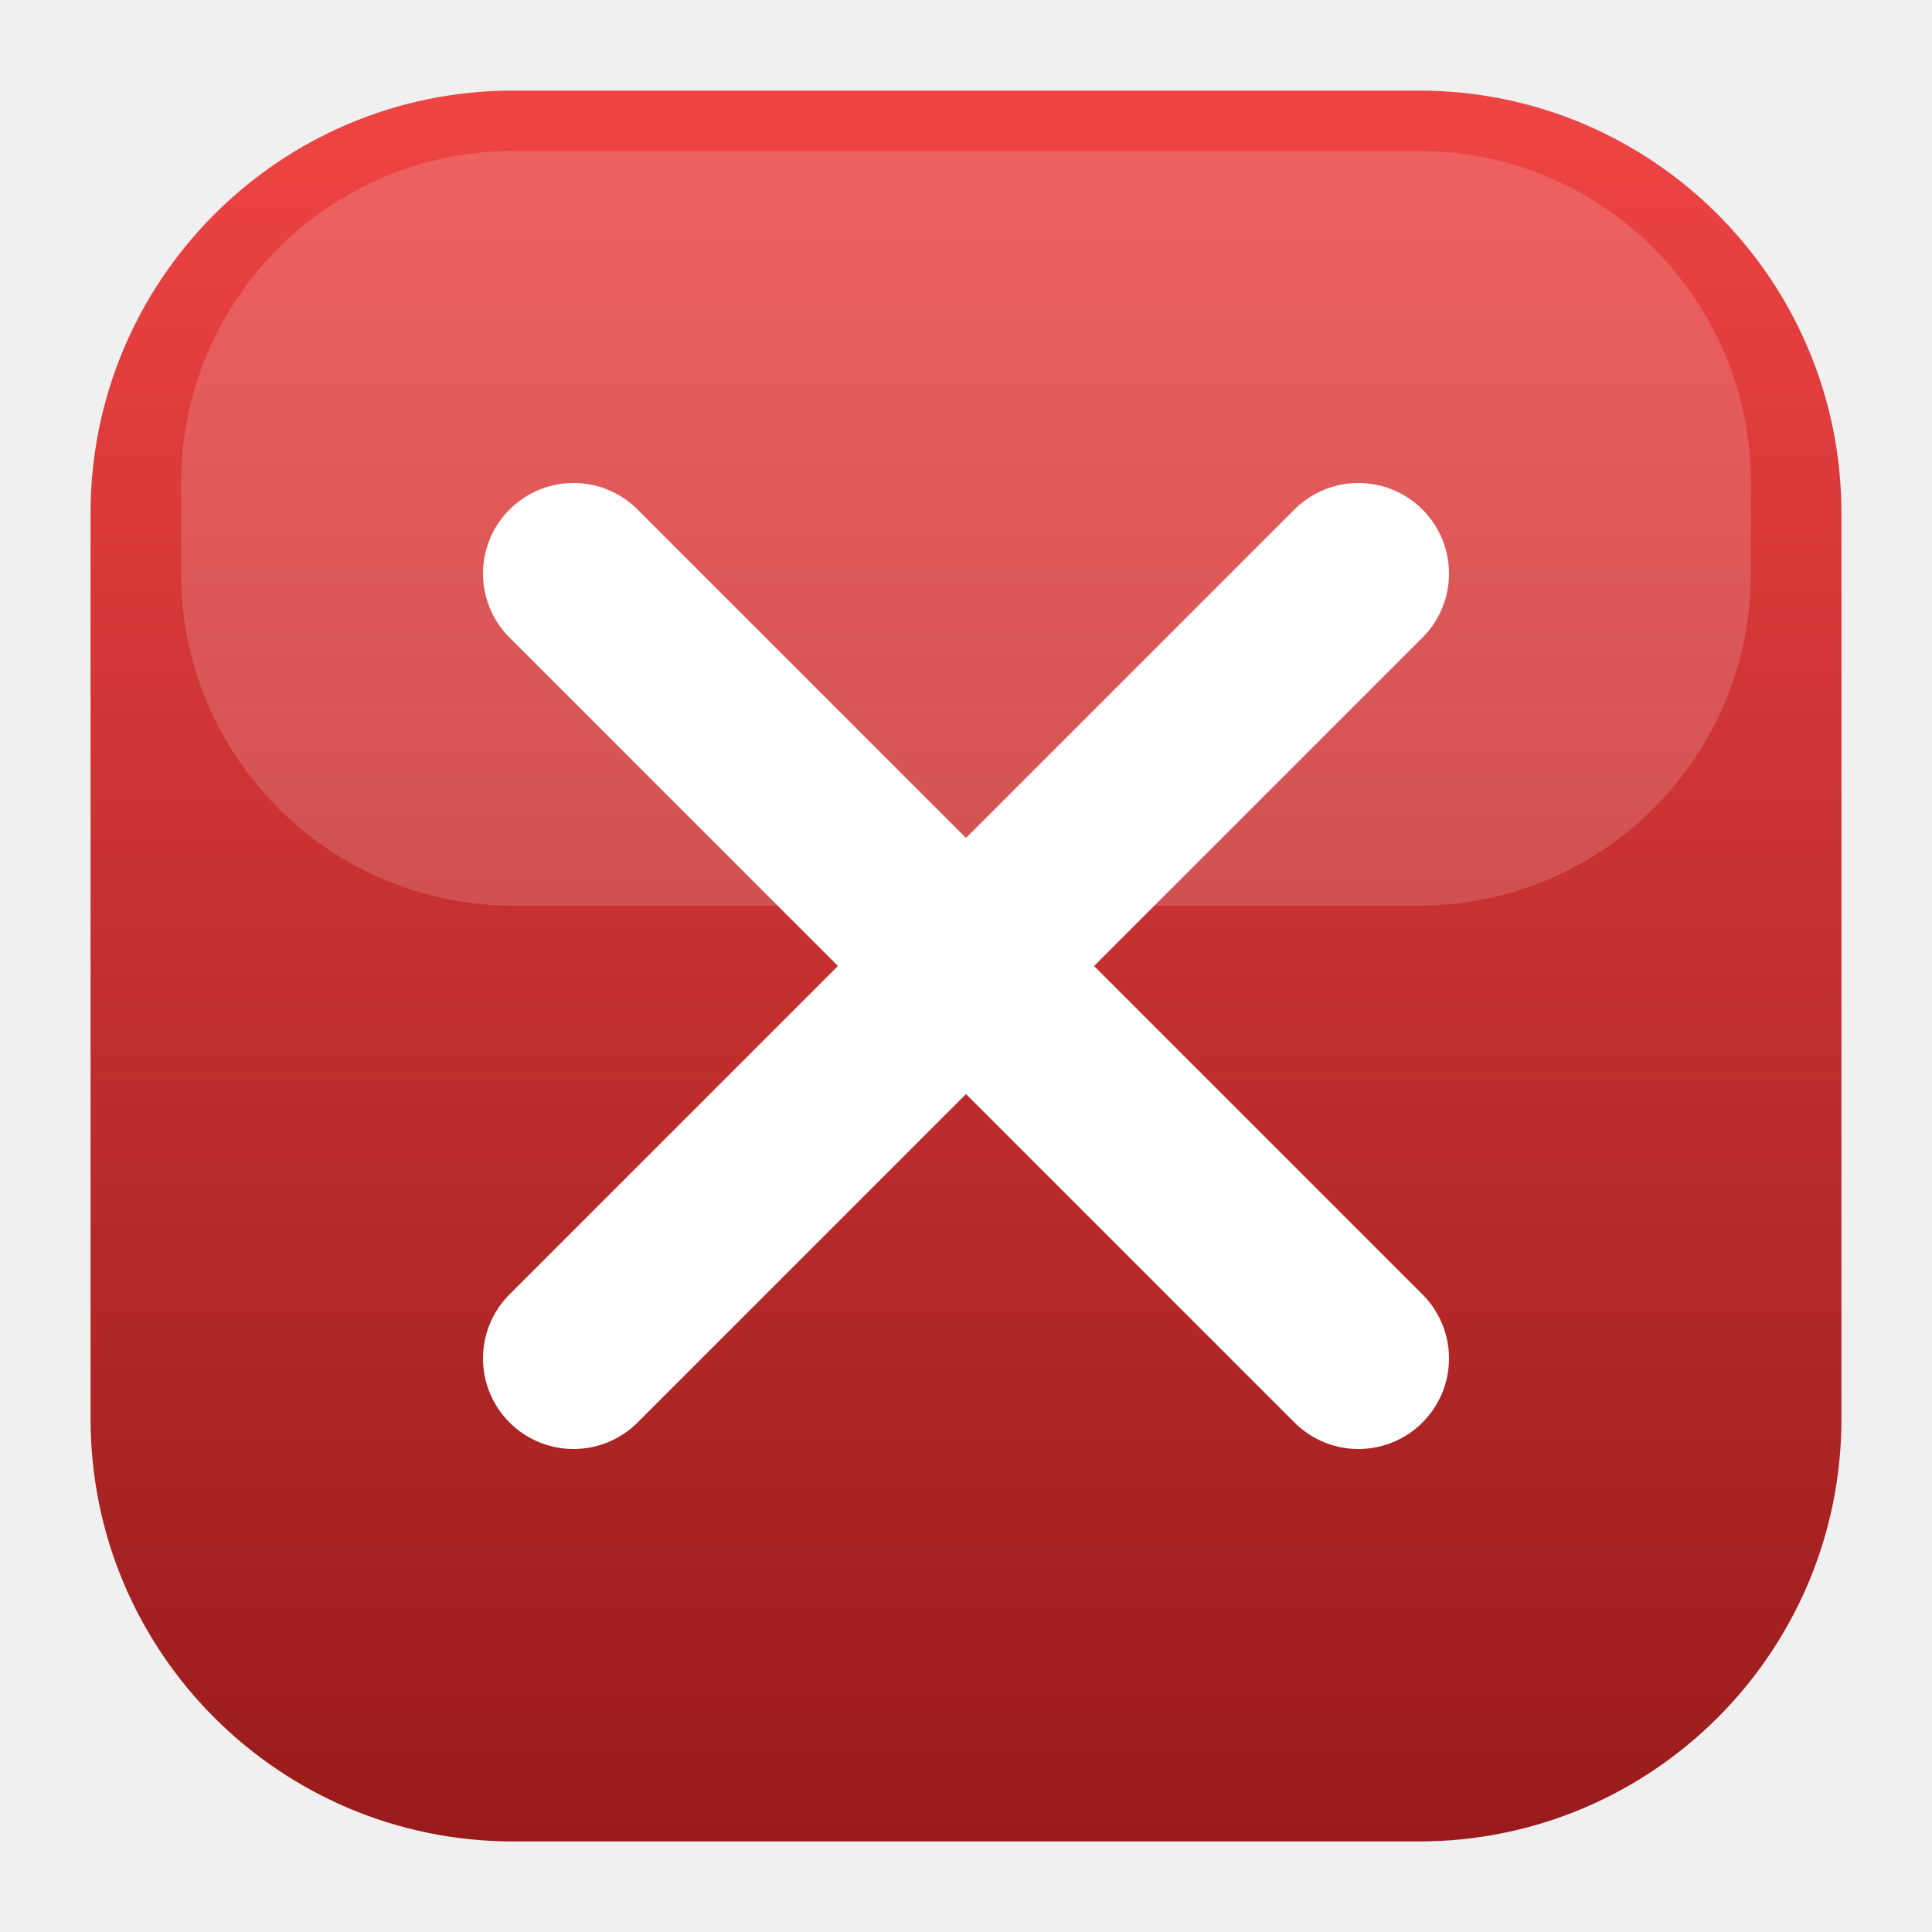
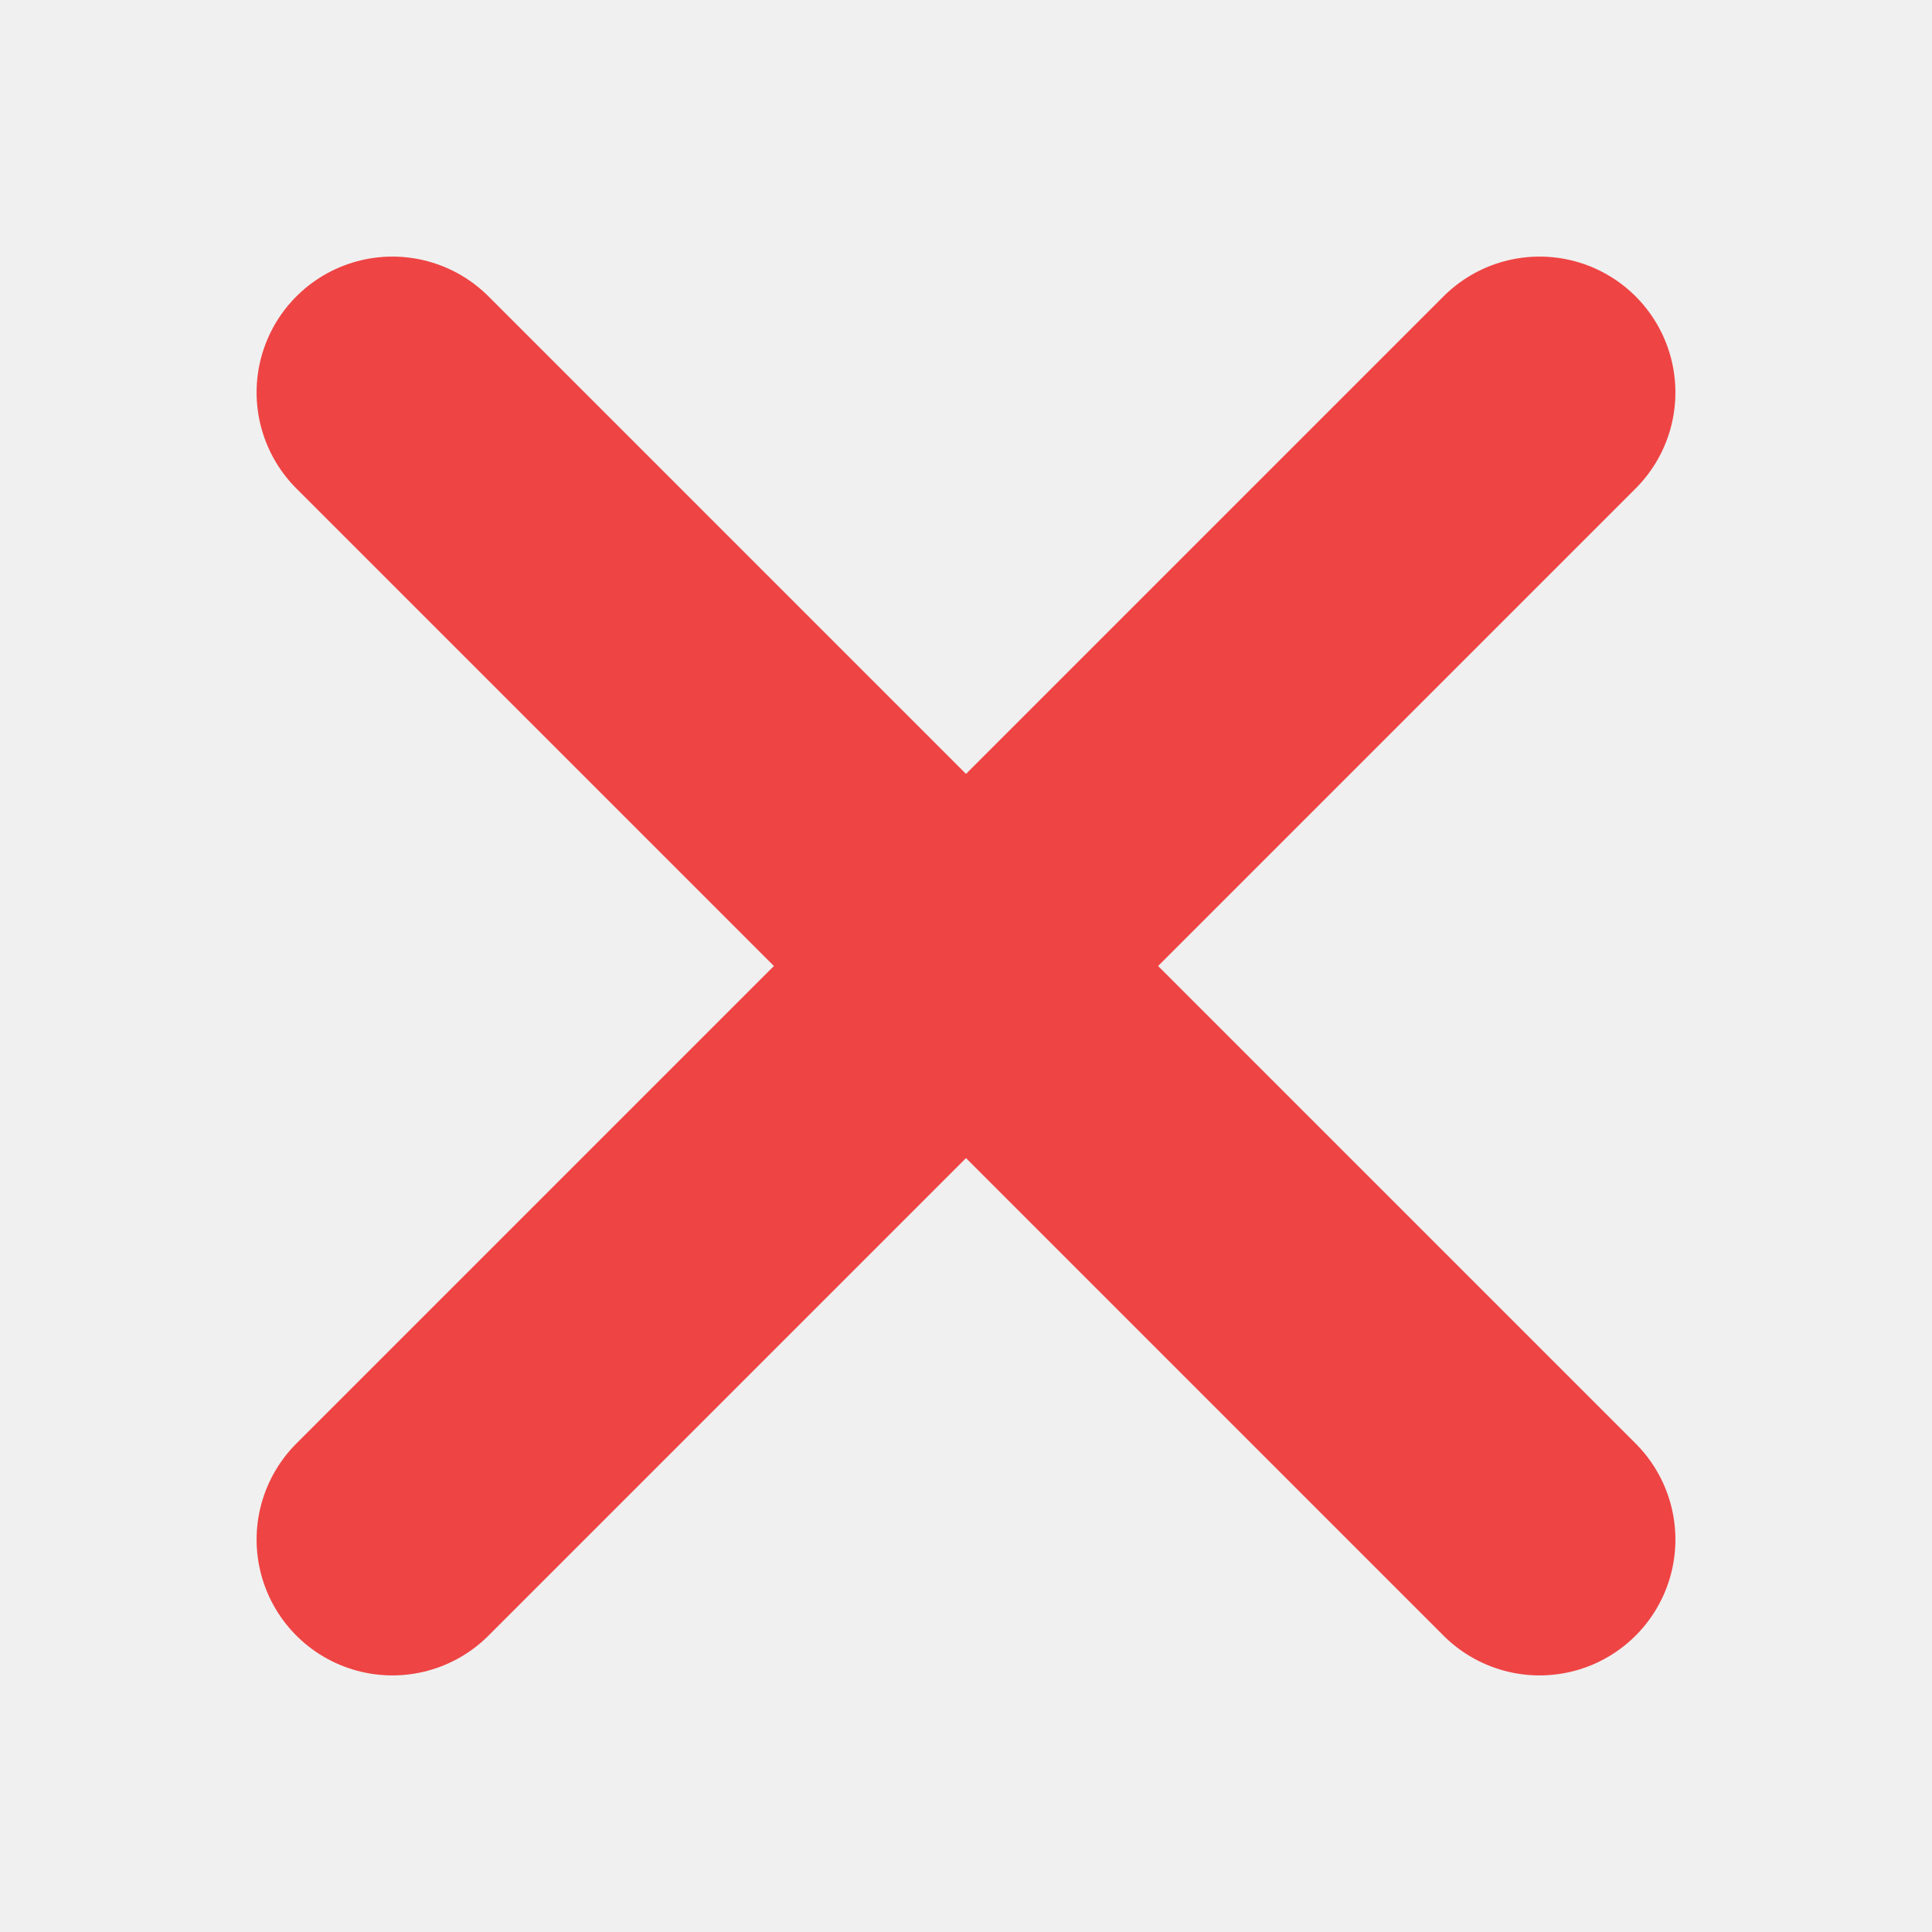
<svg xmlns="http://www.w3.org/2000/svg" viewBox="0 0 128 128" width="128" height="128">
-   <defs>
-     <linearGradient id="g_mortality" x1="0" y1="0" x2="0" y2="1">
-       <stop offset="0%" stop-color="#EF4444" />
-       <stop offset="100%" stop-color="#991B1B" />
-     </linearGradient>
-   </defs>
-   <rect x="6" y="6" width="116" height="116" rx="28" fill="url(#g_mortality)" />
-   <rect x="12" y="10" width="104" height="50" rx="22" fill="#ffffff" fill-opacity="0.16" />
-   <path d="M38 38l52 52M90 38L38 90" stroke="#fff" stroke-width="12" stroke-linecap="round" />
+   <path d="M26 26 L102 102 M102 26 L26 102" stroke="#EF4444" stroke-width="18" stroke-linecap="round" />
</svg>
